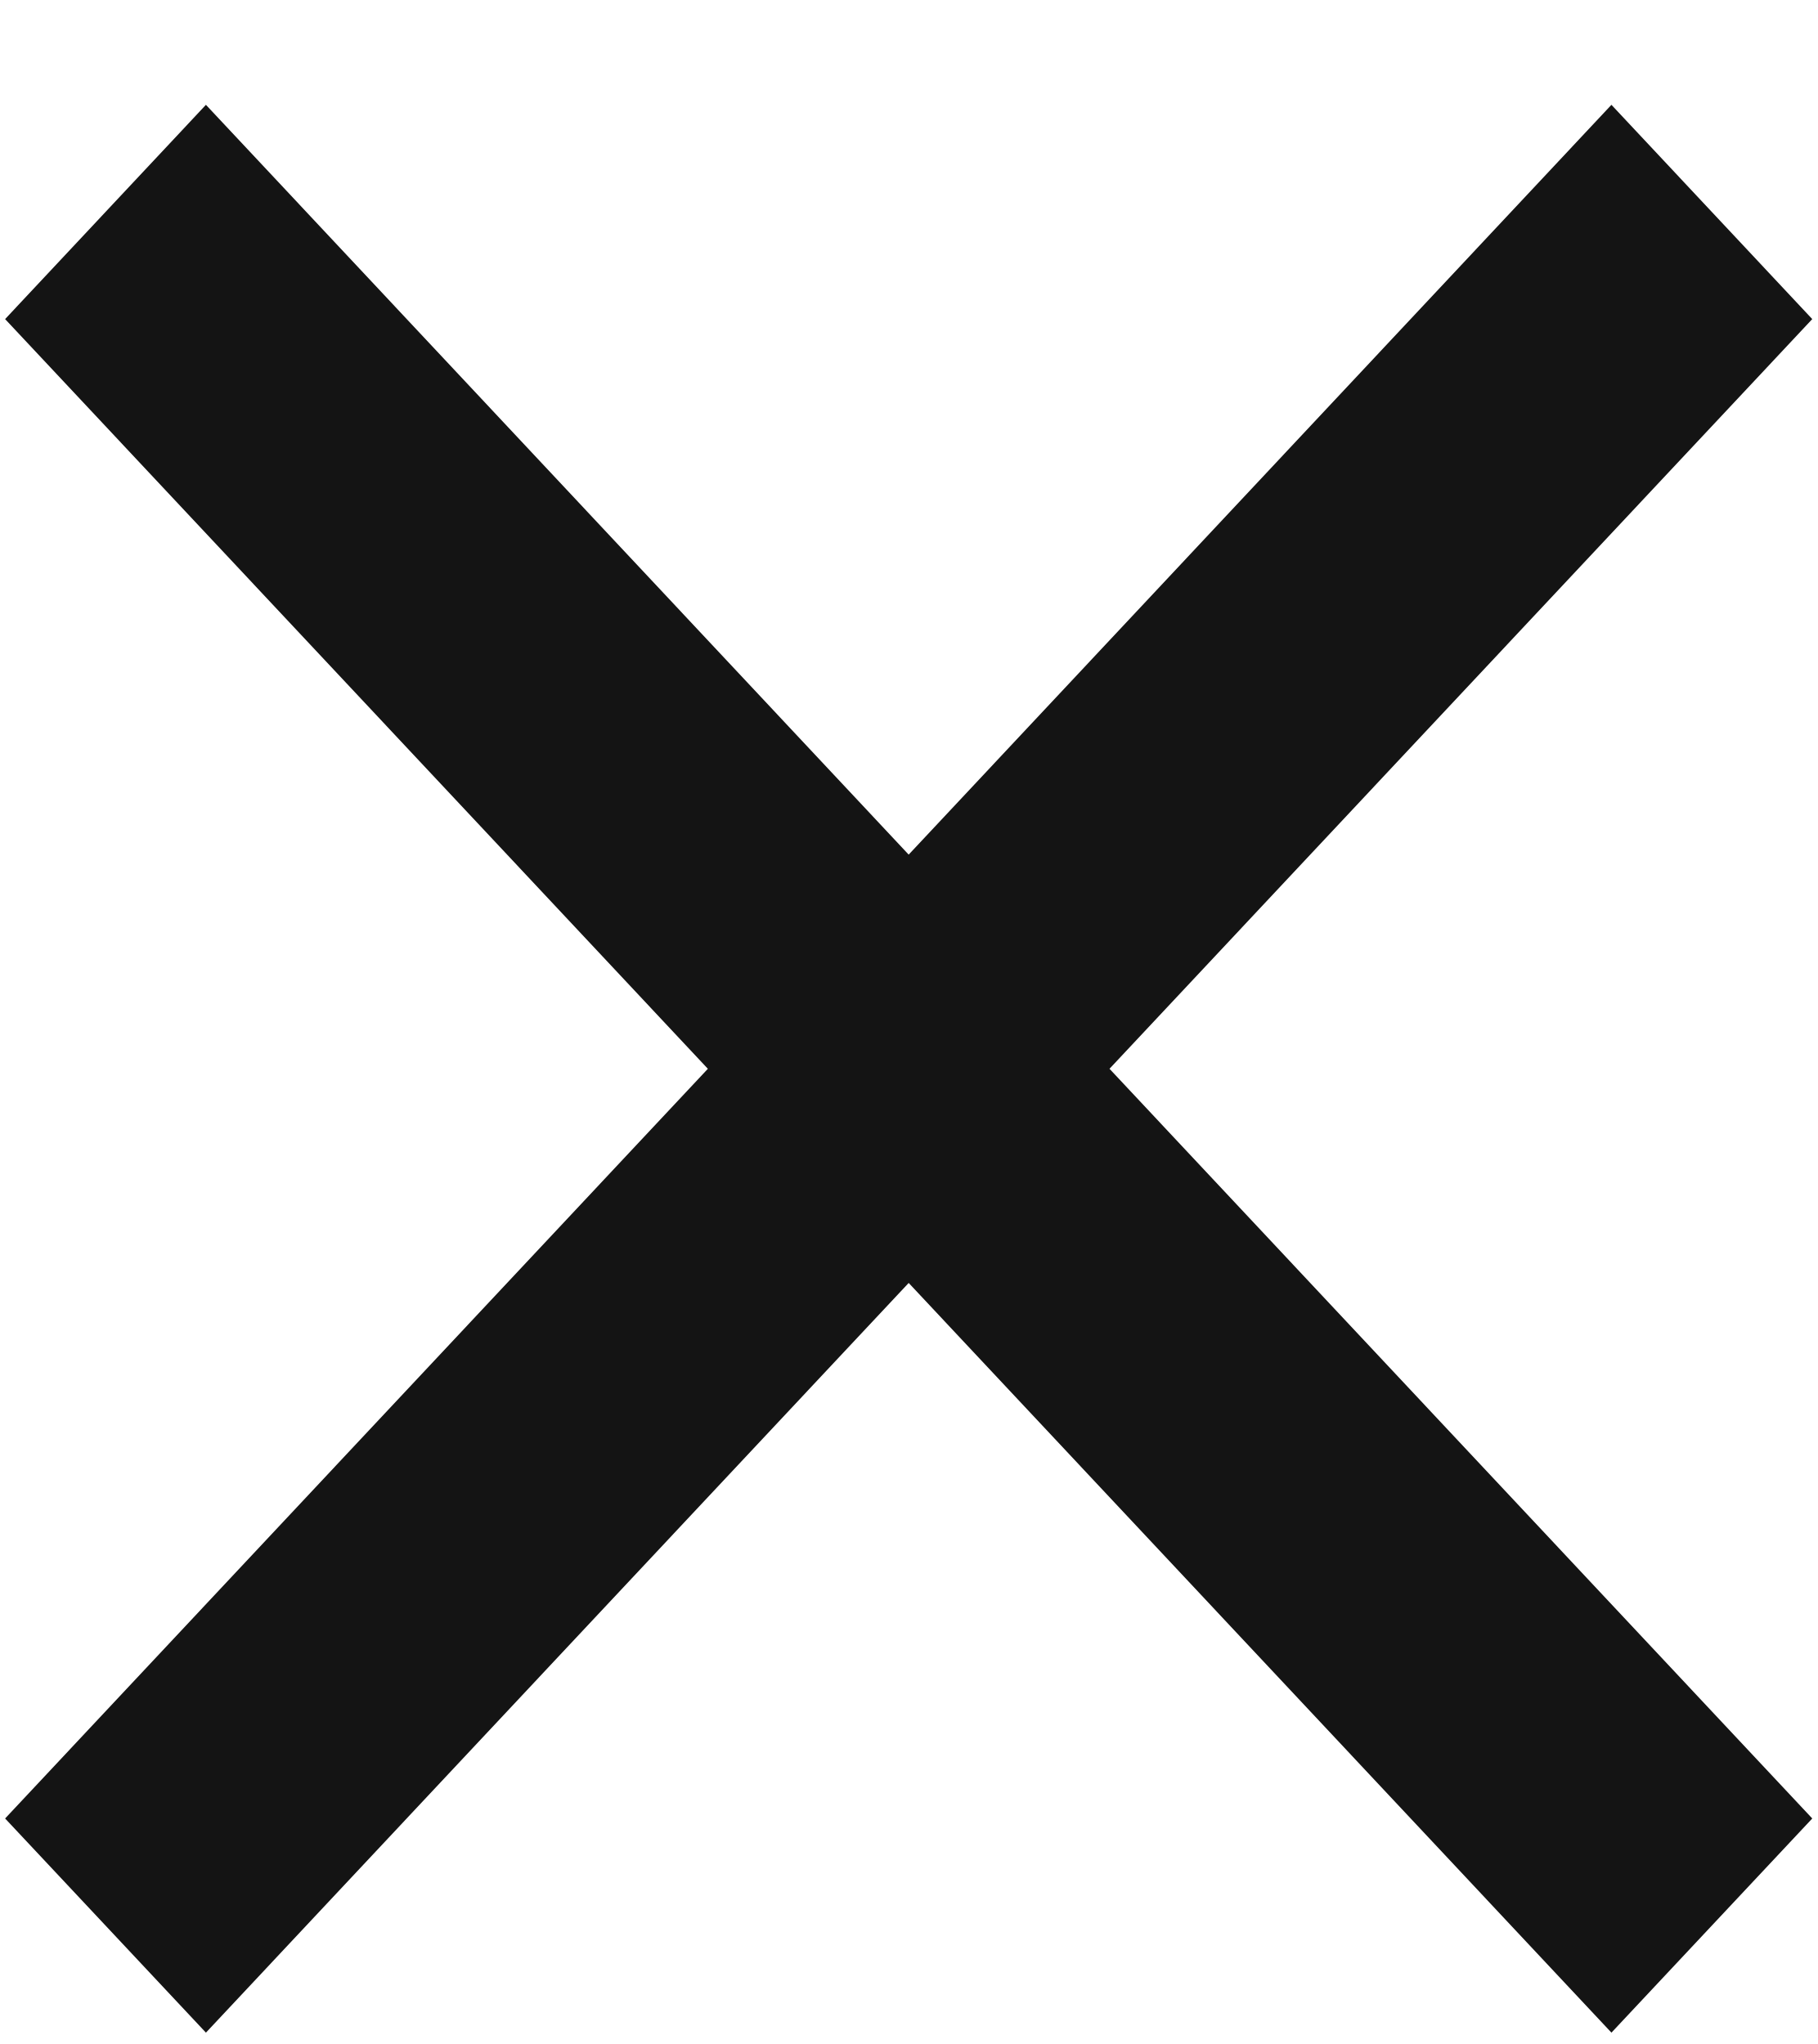
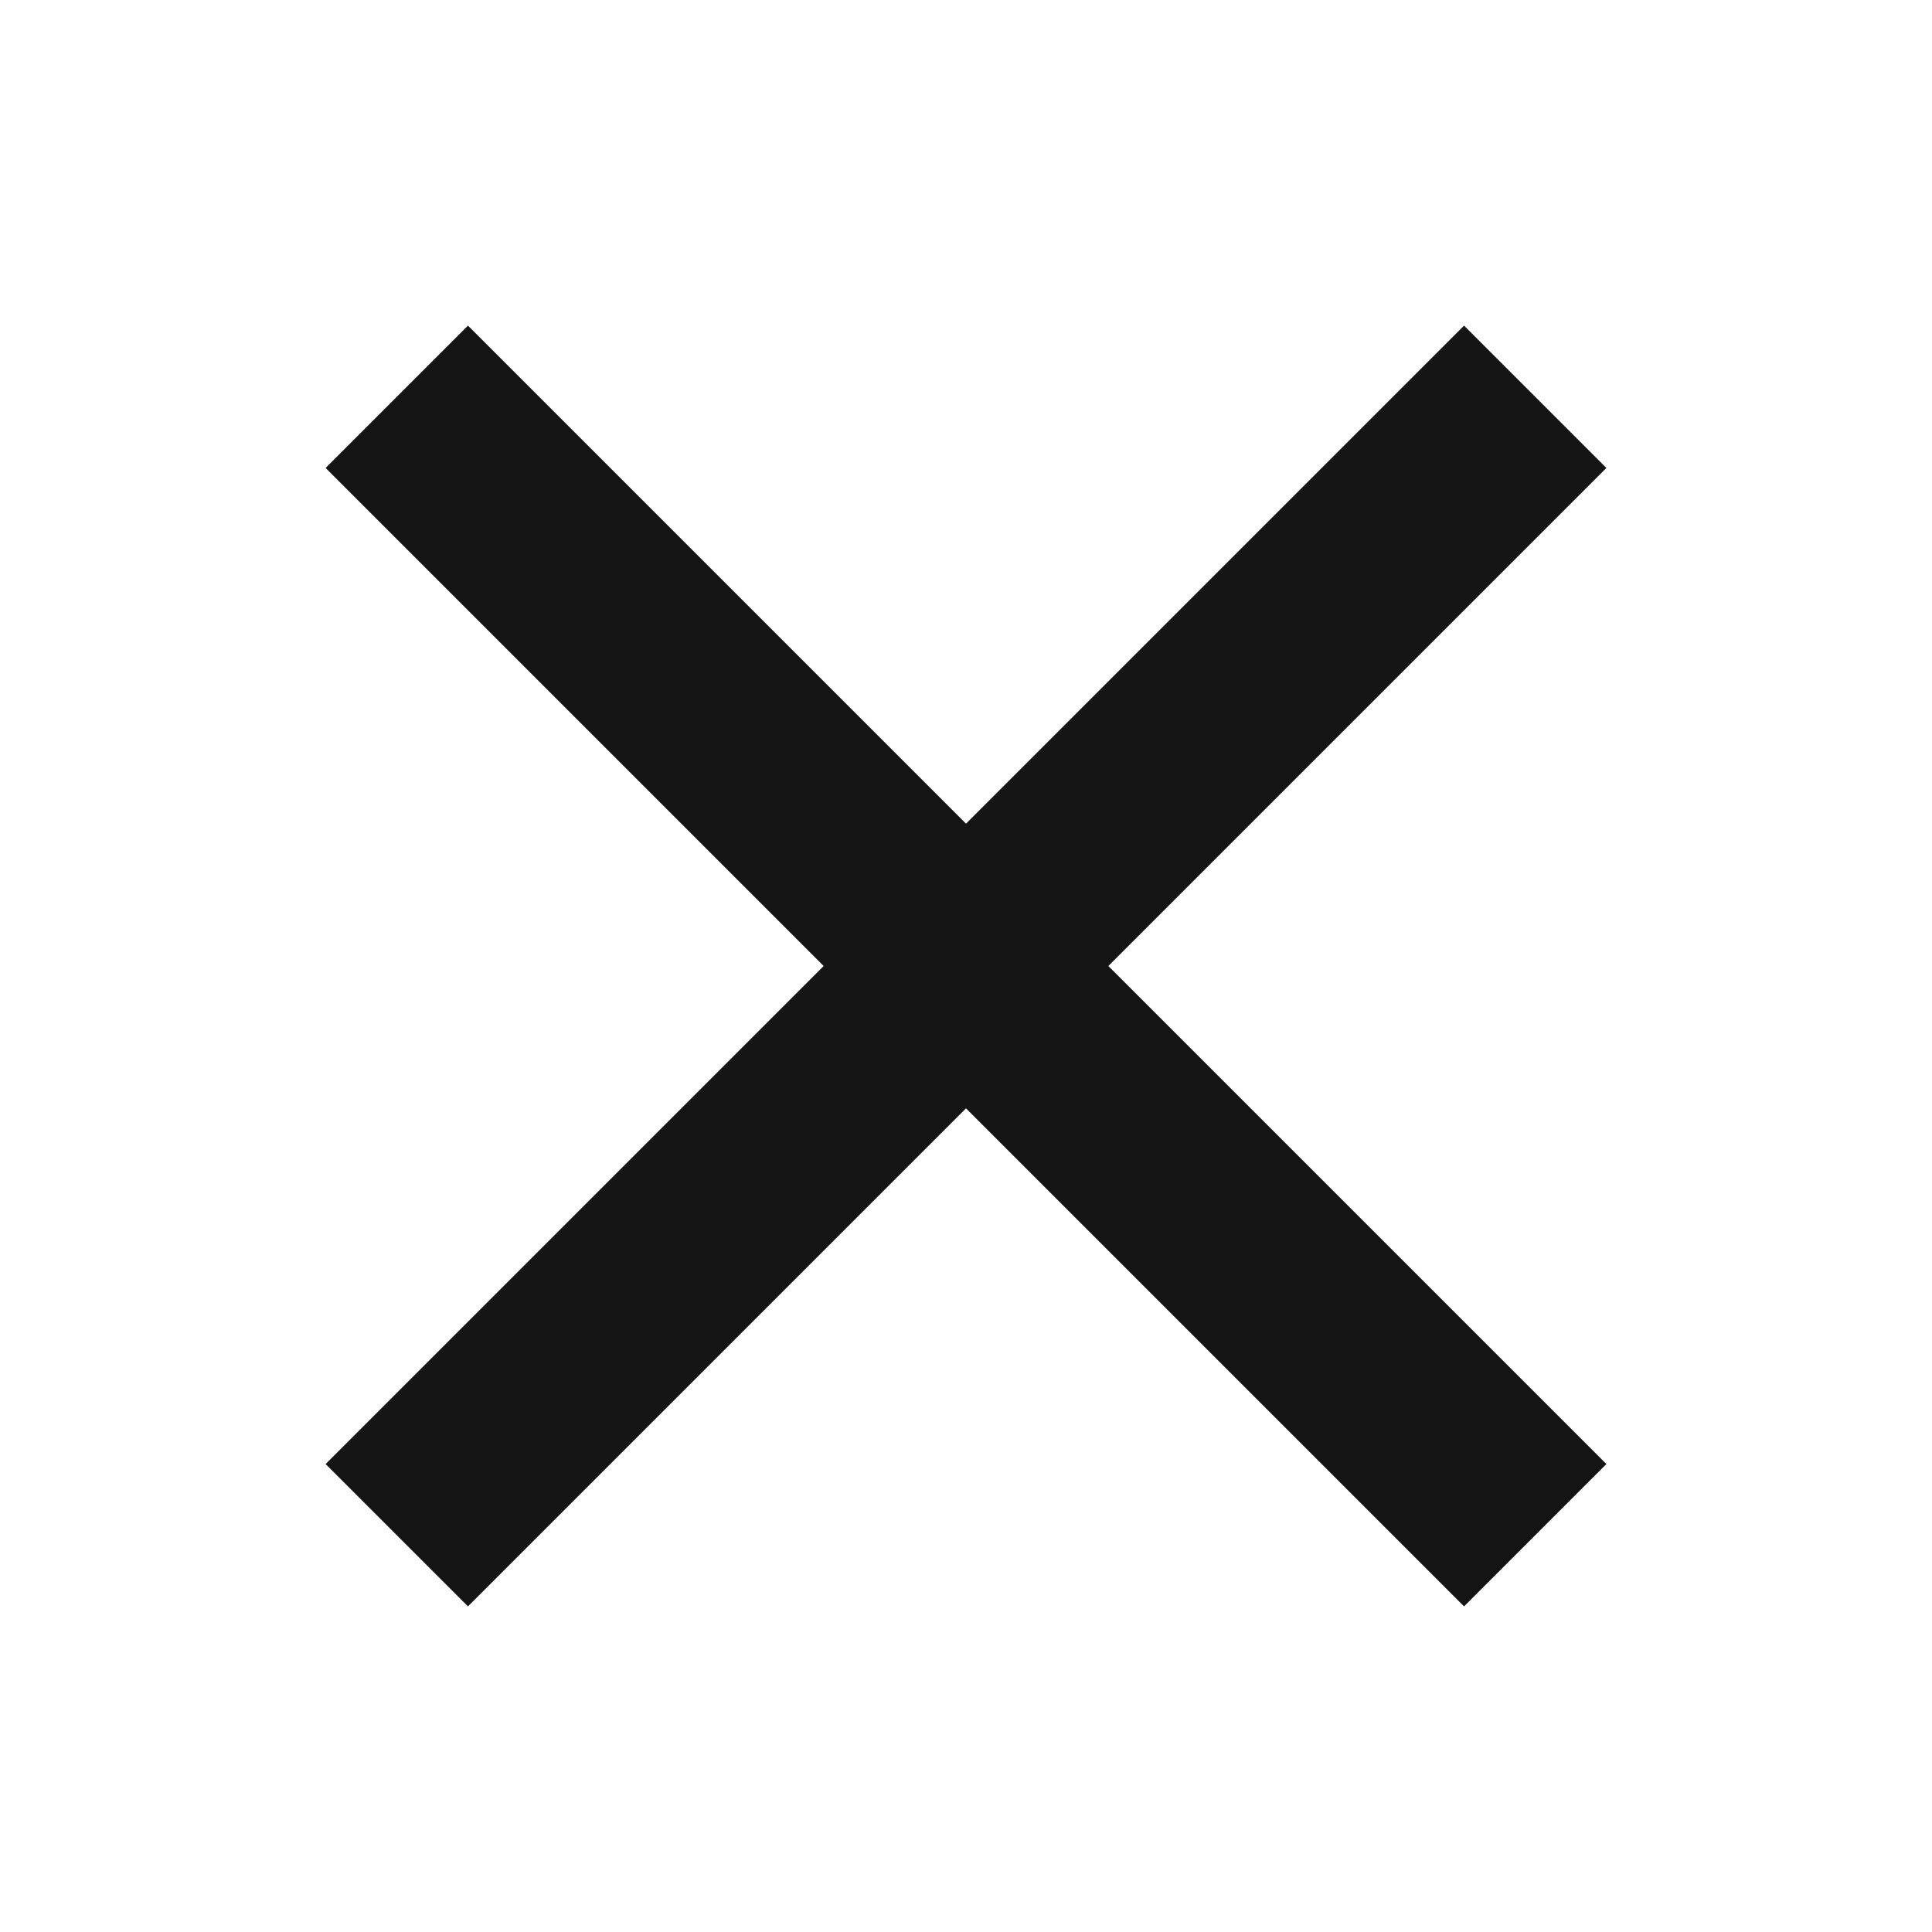
- <svg xmlns="http://www.w3.org/2000/svg" width="16" height="18" viewBox="0 0 16 18" fill="none">
-   <path fill-rule="evenodd" clip-rule="evenodd" d="M8 7.526L14.187 0.923L15.955 2.81L9.768 9.412L15.955 16.014L14.187 17.9L8 11.298L1.813 17.9L0.045 16.014L6.232 9.412L0.045 2.81L1.813 0.923L8 7.526Z" fill="#141414" />
+ <svg xmlns="http://www.w3.org/2000/svg" width="24" height="24" viewBox="0 0 24 24" fill="none">
+   <path fill-rule="evenodd" clip-rule="evenodd" d="M12 10.232L18.187 4.045L19.955 5.813L13.768 12L19.955 18.187L18.187 19.955L12 13.768L5.813 19.955L4.045 18.187L10.232 12L4.045 5.813L5.813 4.045L12 10.232Z" fill="#141414" />
</svg>
